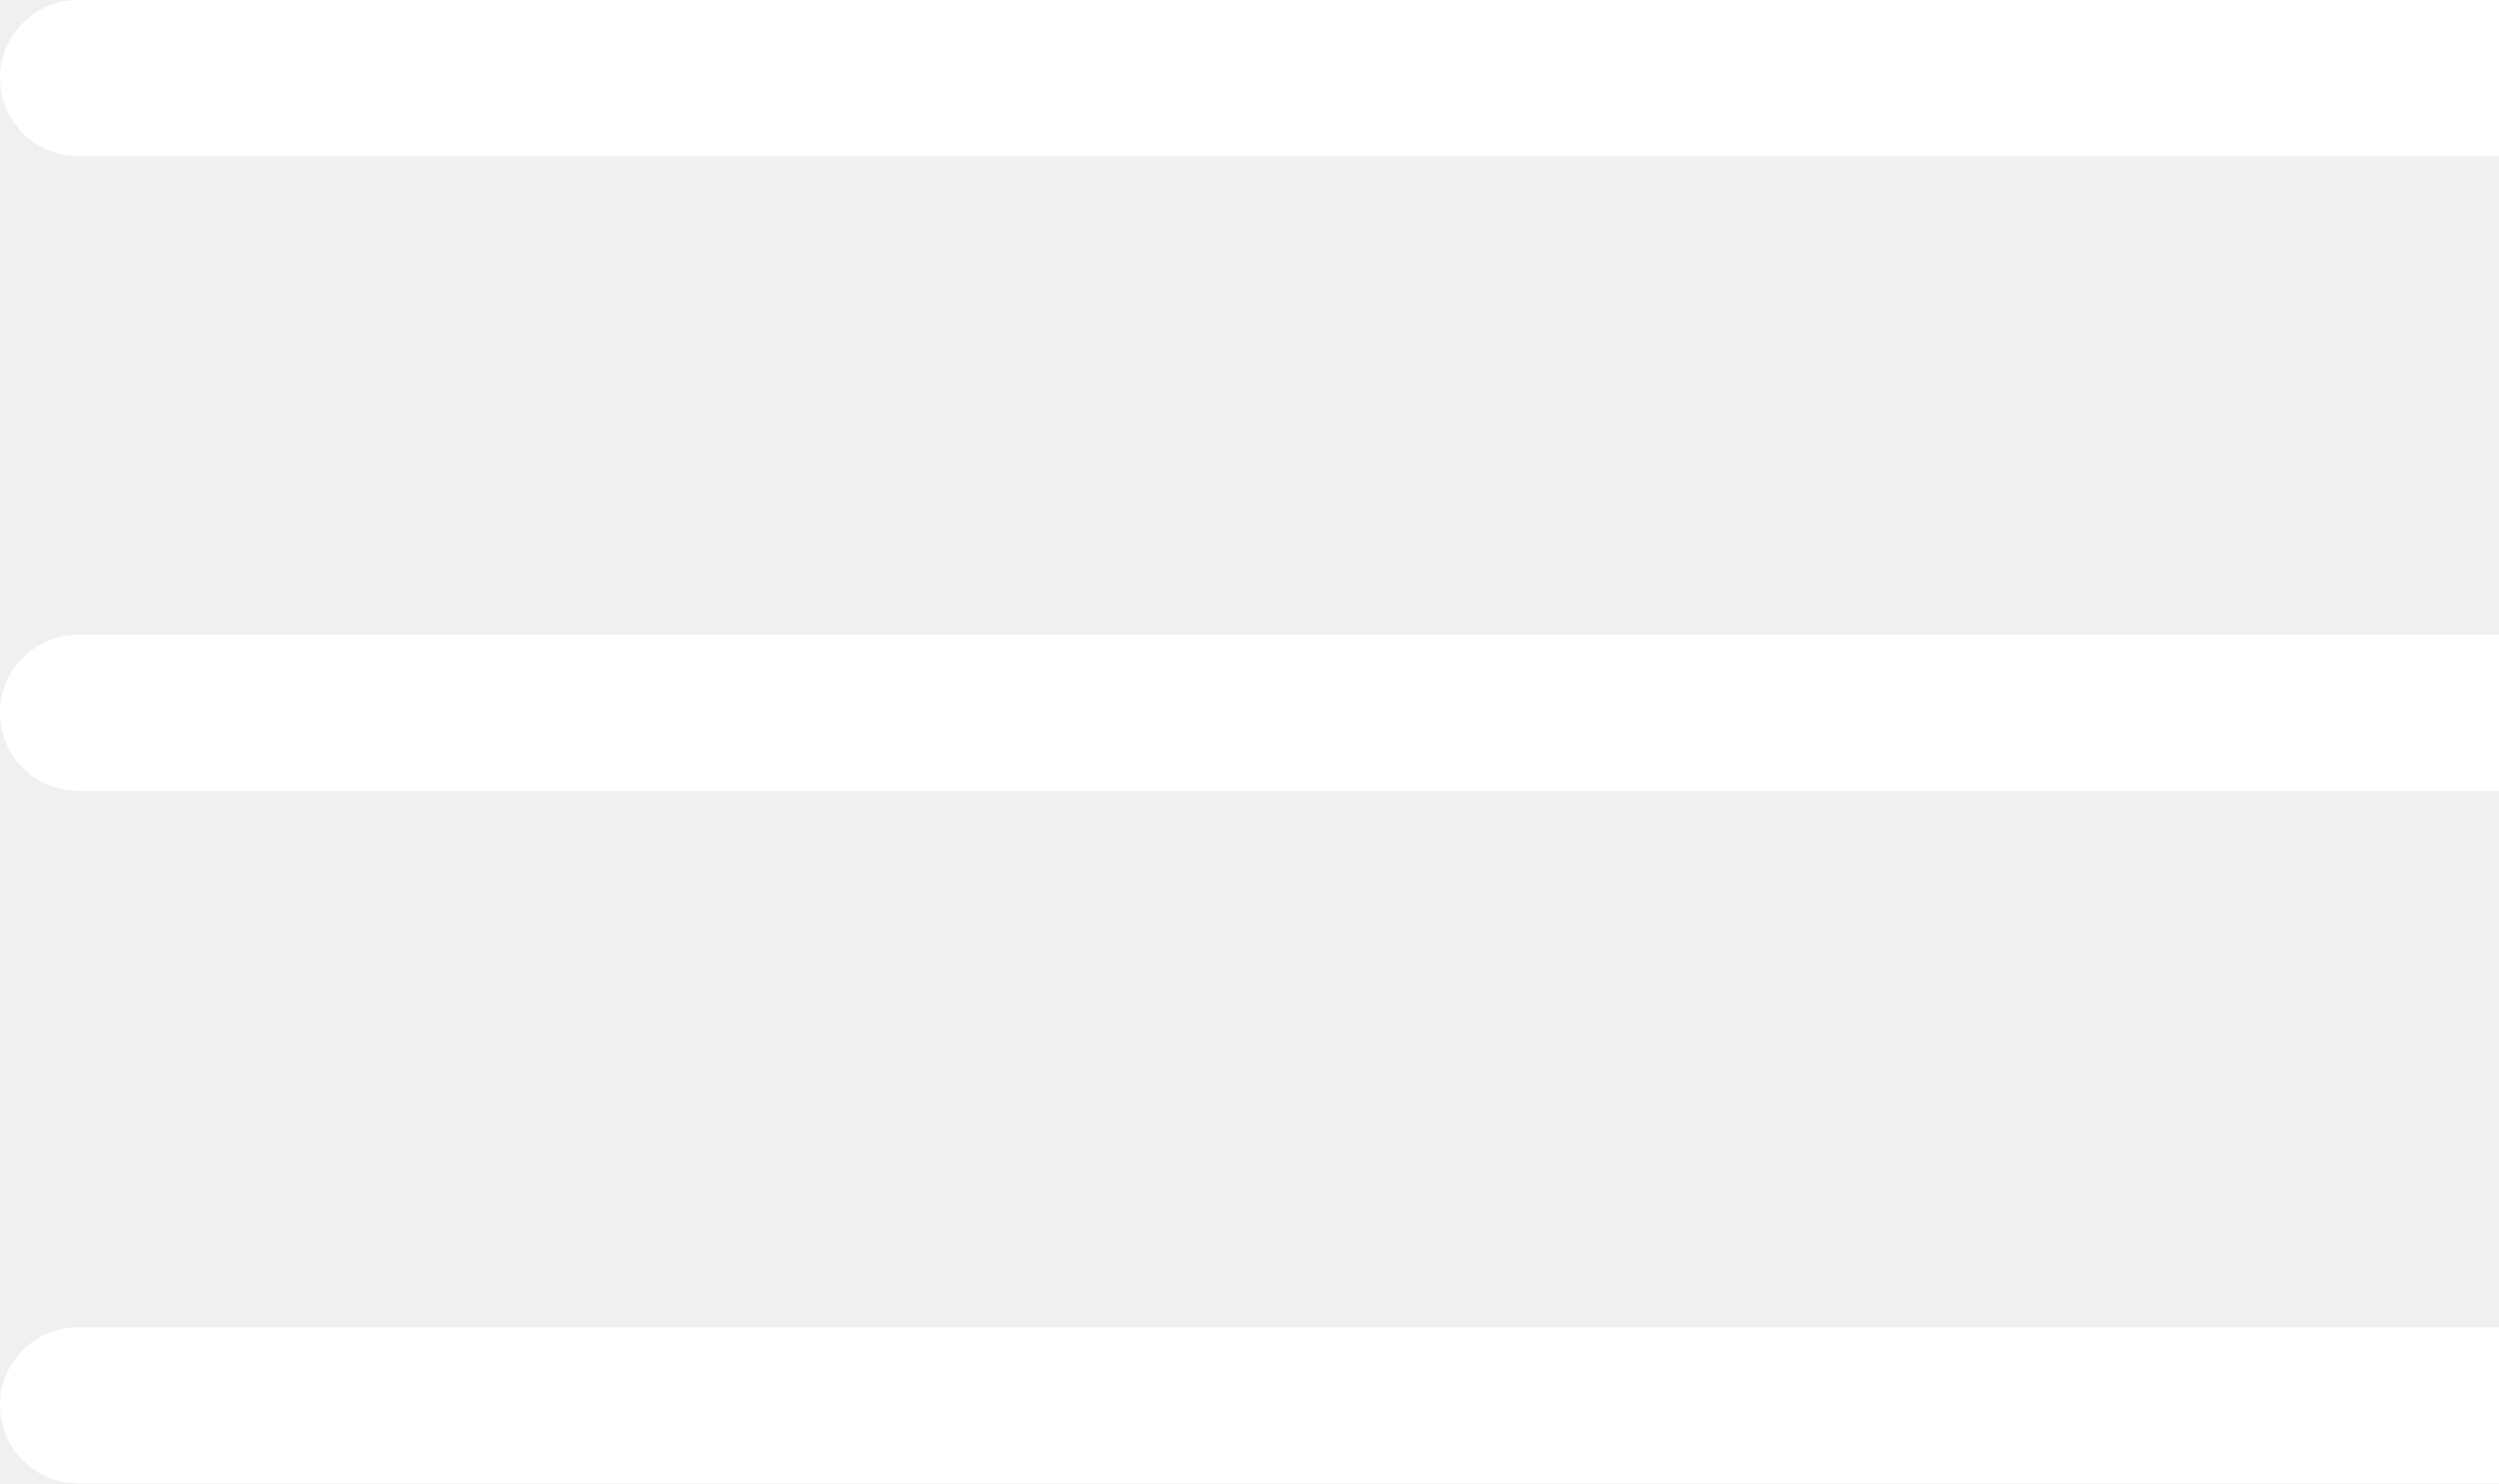
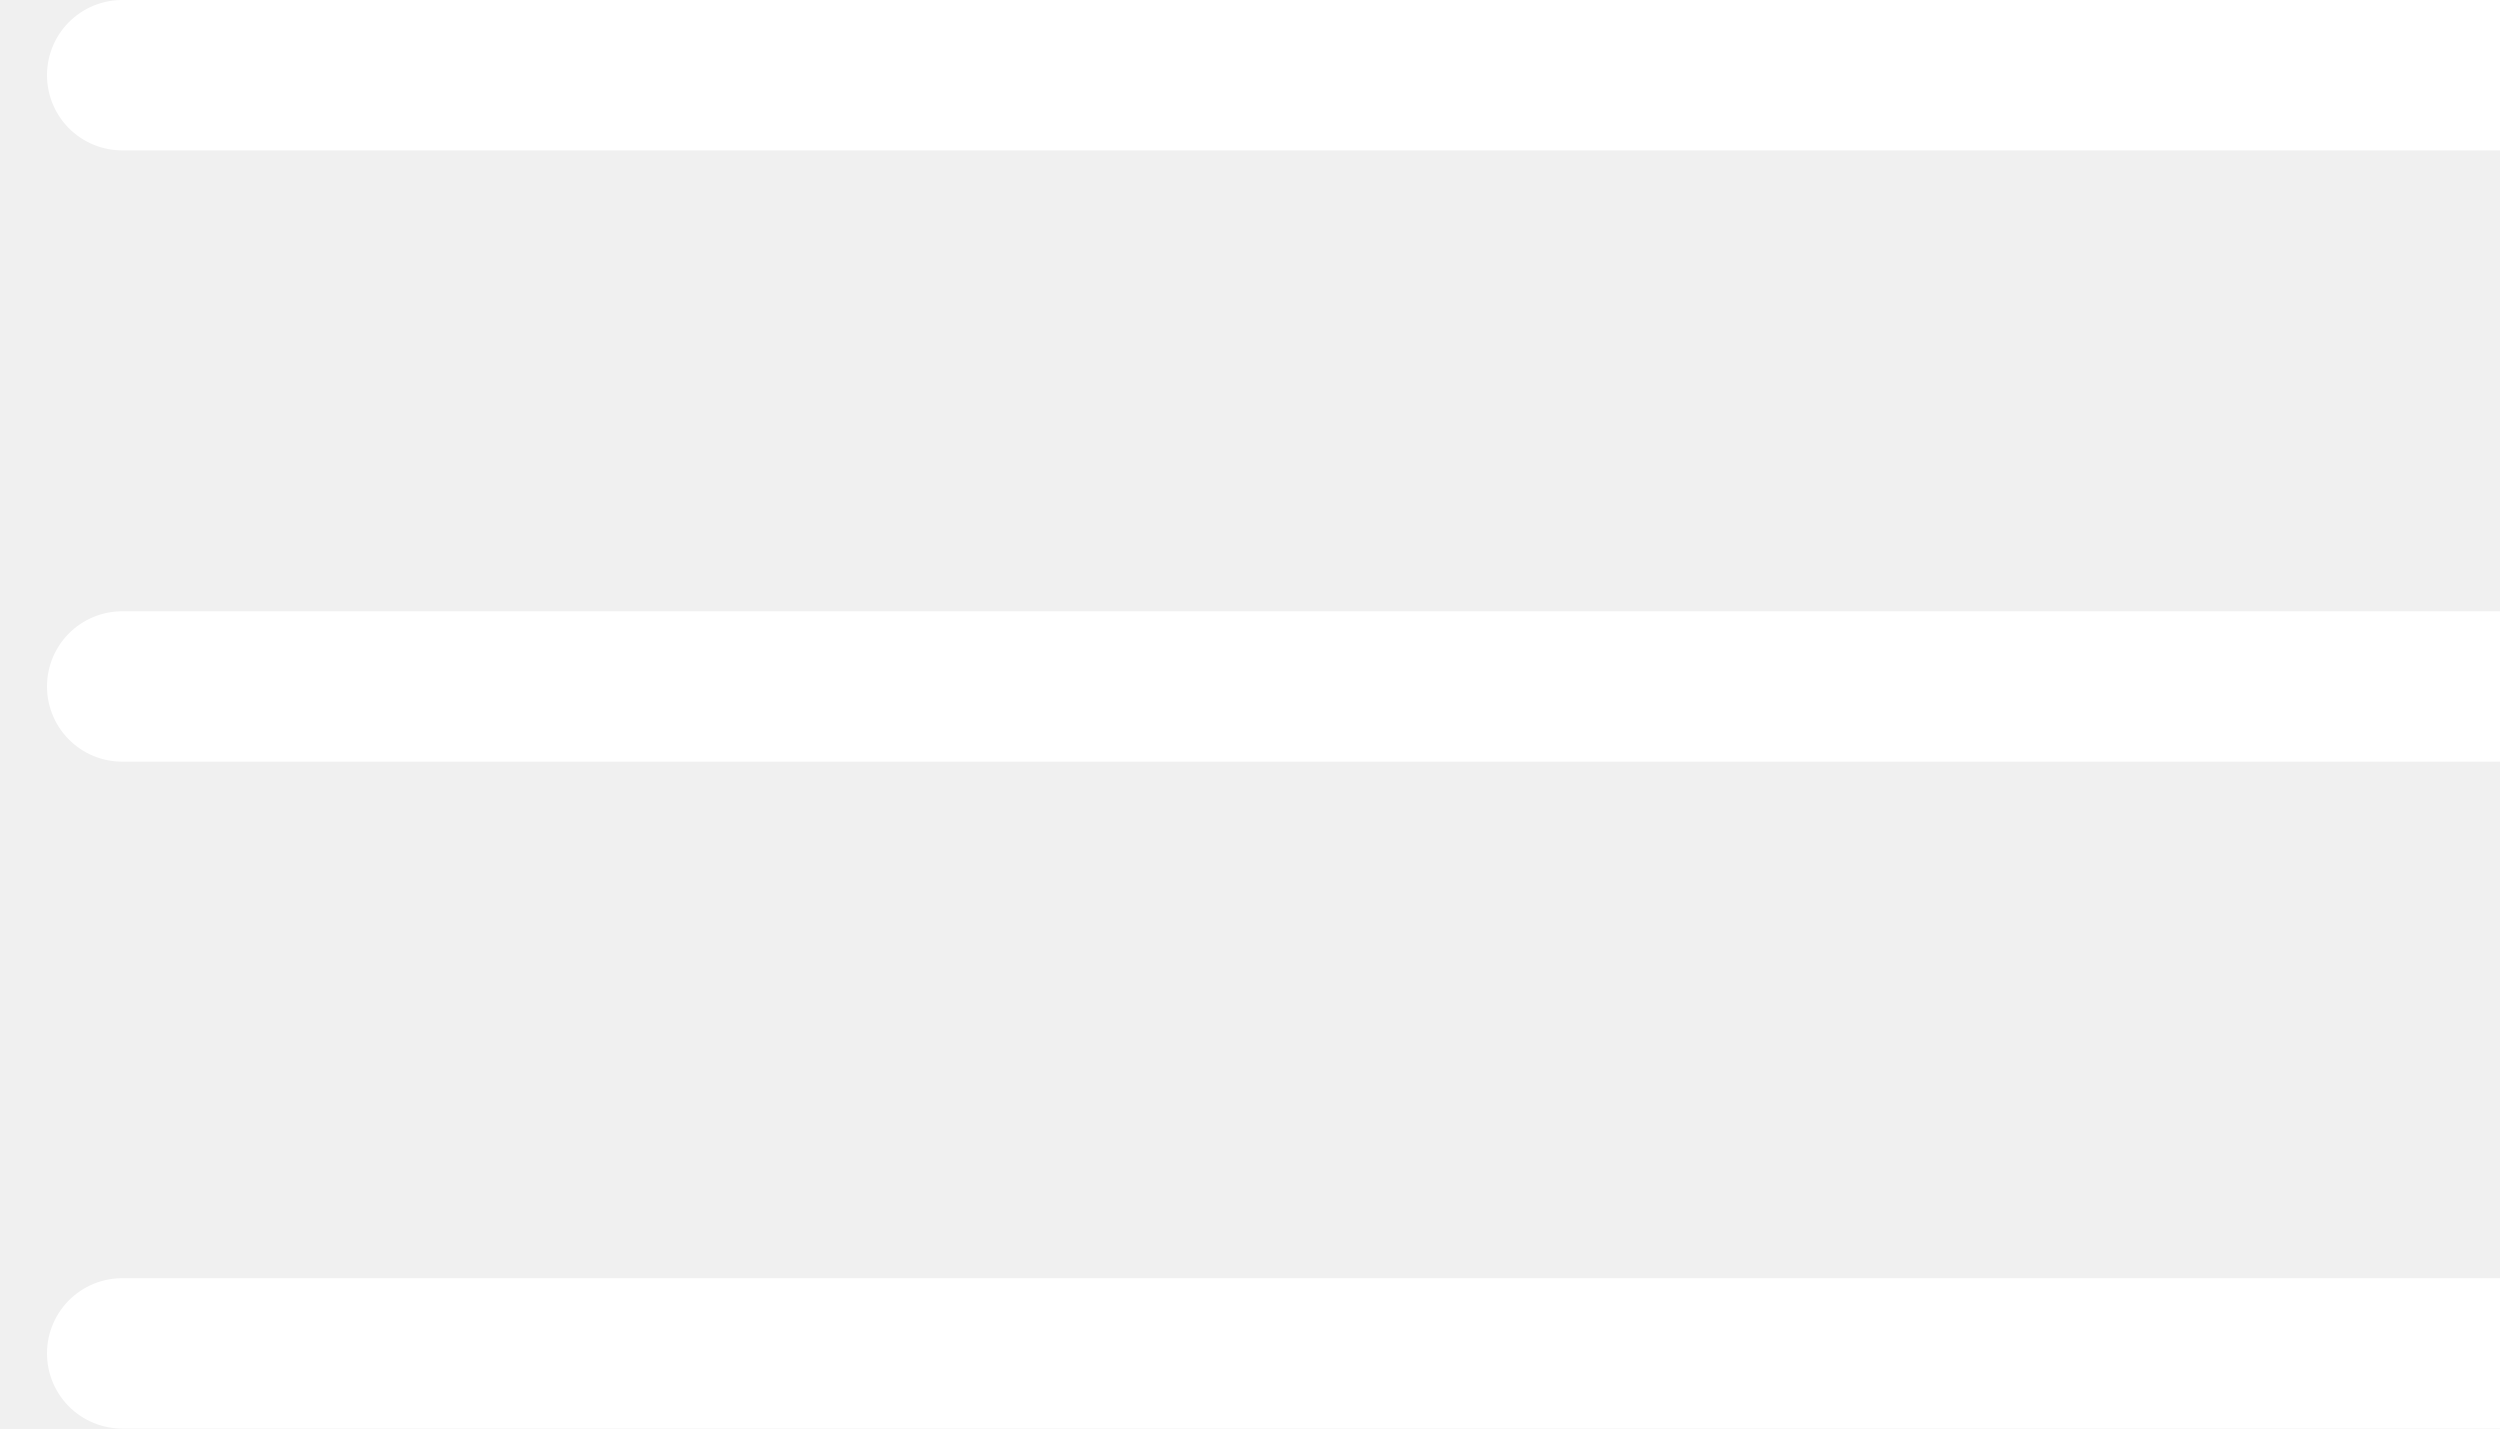
- <svg xmlns="http://www.w3.org/2000/svg" width="32" height="19" viewBox="0 0 32 19" fill="none">
+ <svg xmlns="http://www.w3.org/2000/svg" width="28" height="16" viewBox="0 0 32 19" fill="none">
  <line x1="1" y1="1" x2="36" y2="1" stroke="white" stroke-width="2" stroke-linecap="round" />
  <line x1="1" y1="9.13" x2="36" y2="9.13" stroke="white" stroke-width="2" stroke-linecap="round" />
  <line x1="1" y1="18" x2="36" y2="18" stroke="white" stroke-width="2" stroke-linecap="round" />
</svg>
